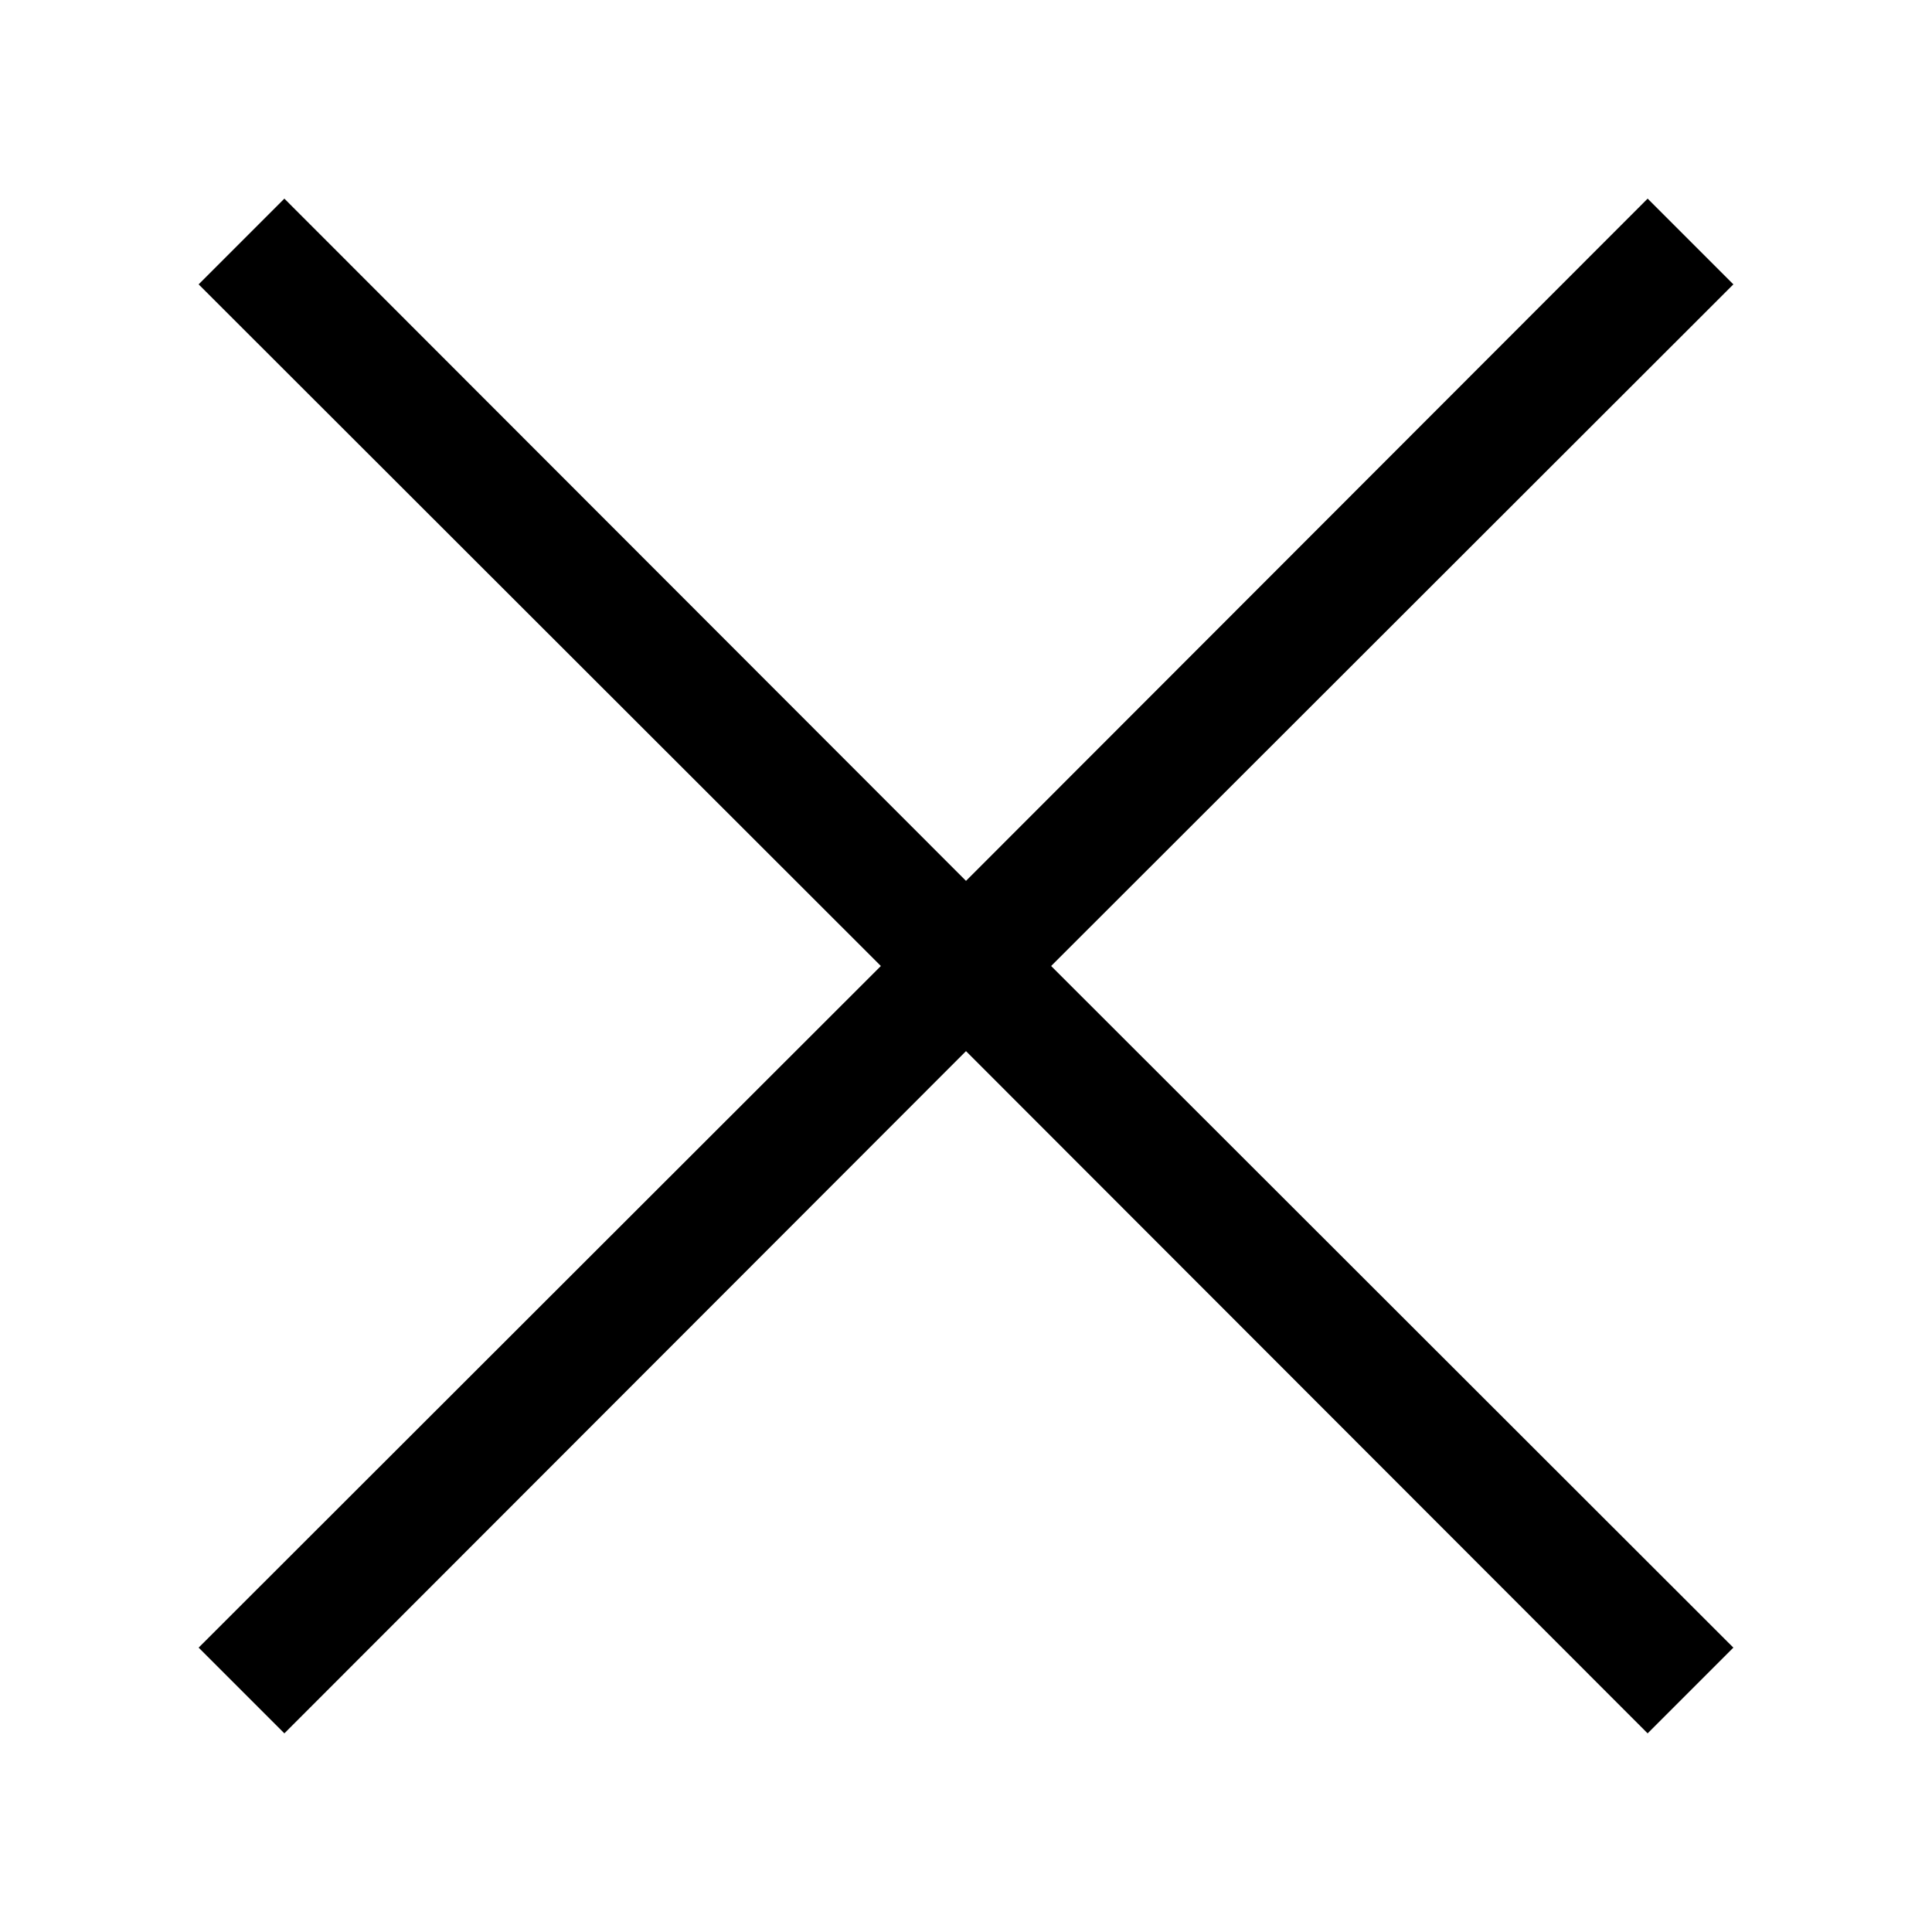
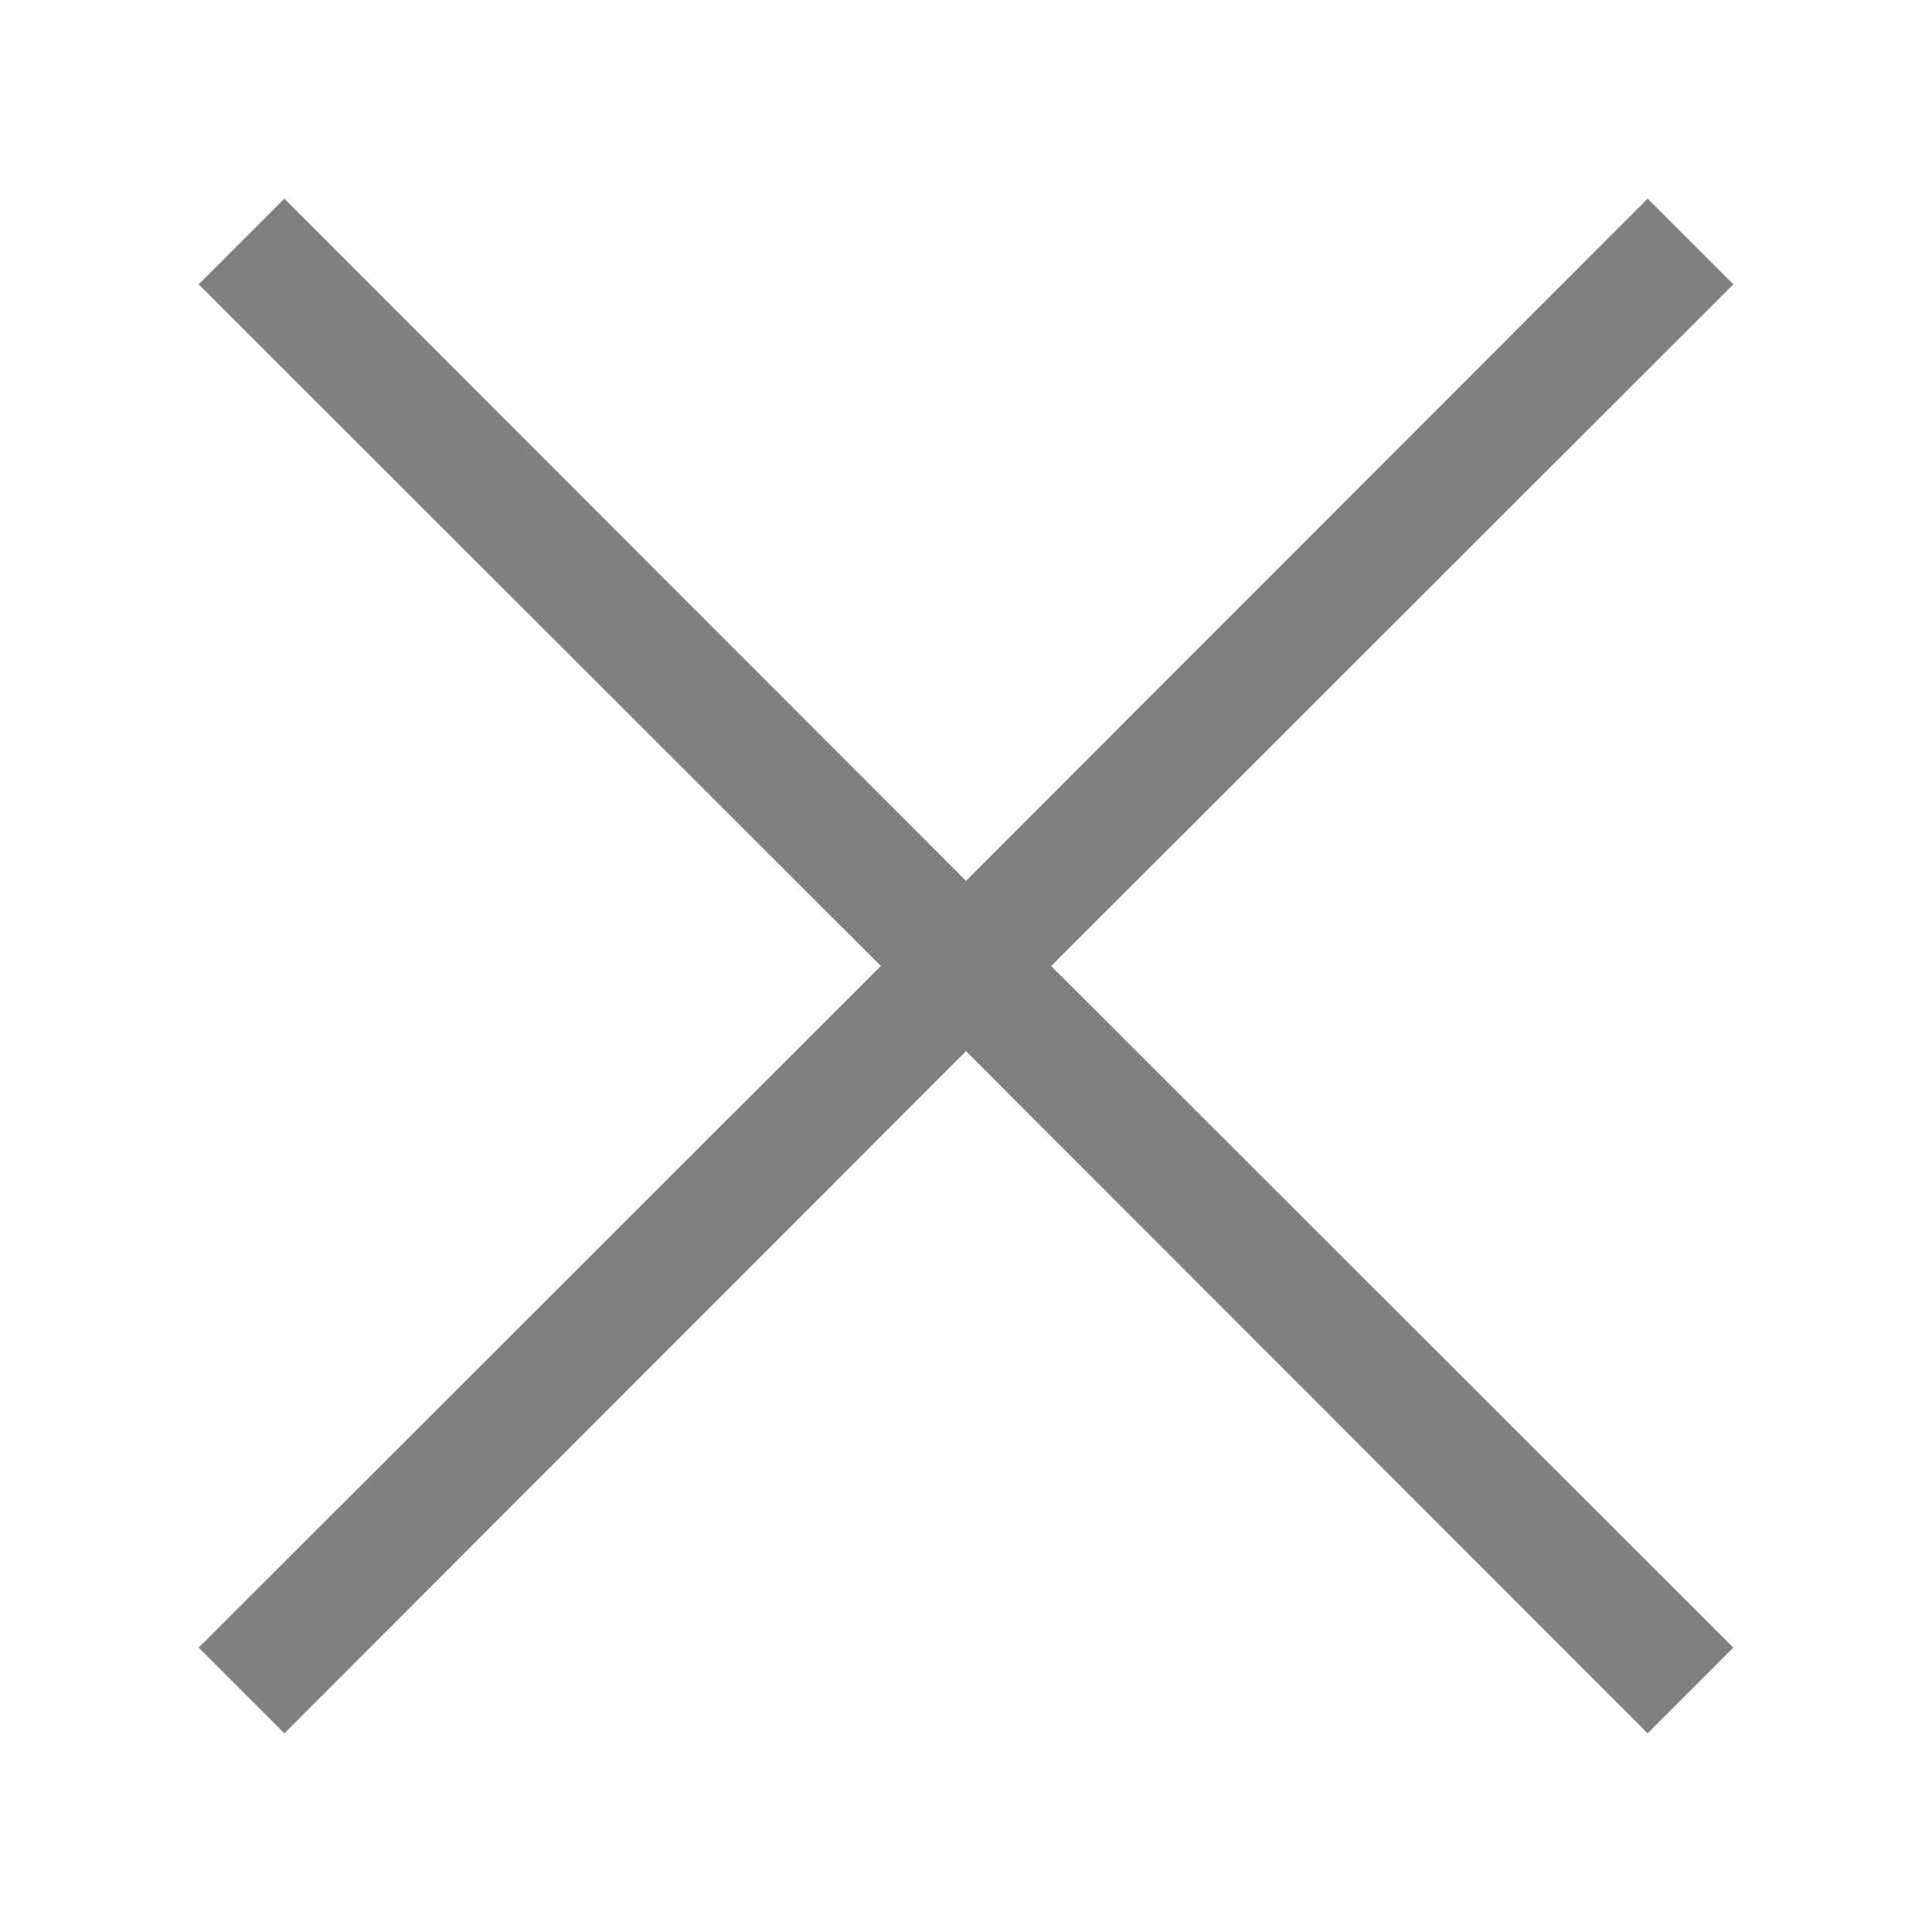
<svg xmlns="http://www.w3.org/2000/svg" id="Outlined" viewBox="0 0 32 32">
  <g id="Fill">
-     <polygon points="28.71 4.71 27.29 3.29 16 14.59 4.71 3.29 3.29 4.71 14.59 16 3.29 27.29 4.71 28.71 16 17.41 27.29 28.71 28.71 27.29 17.41 16 28.71 4.71" />
+     <polygon fill="grey" points="28.71 4.71 27.29 3.29 16 14.59 4.71 3.29 3.29 4.71 14.59 16 3.29 27.29 4.71 28.71 16 17.41 27.29 28.71 28.71 27.29 17.41 16 28.71 4.71" />
  </g>
</svg>
